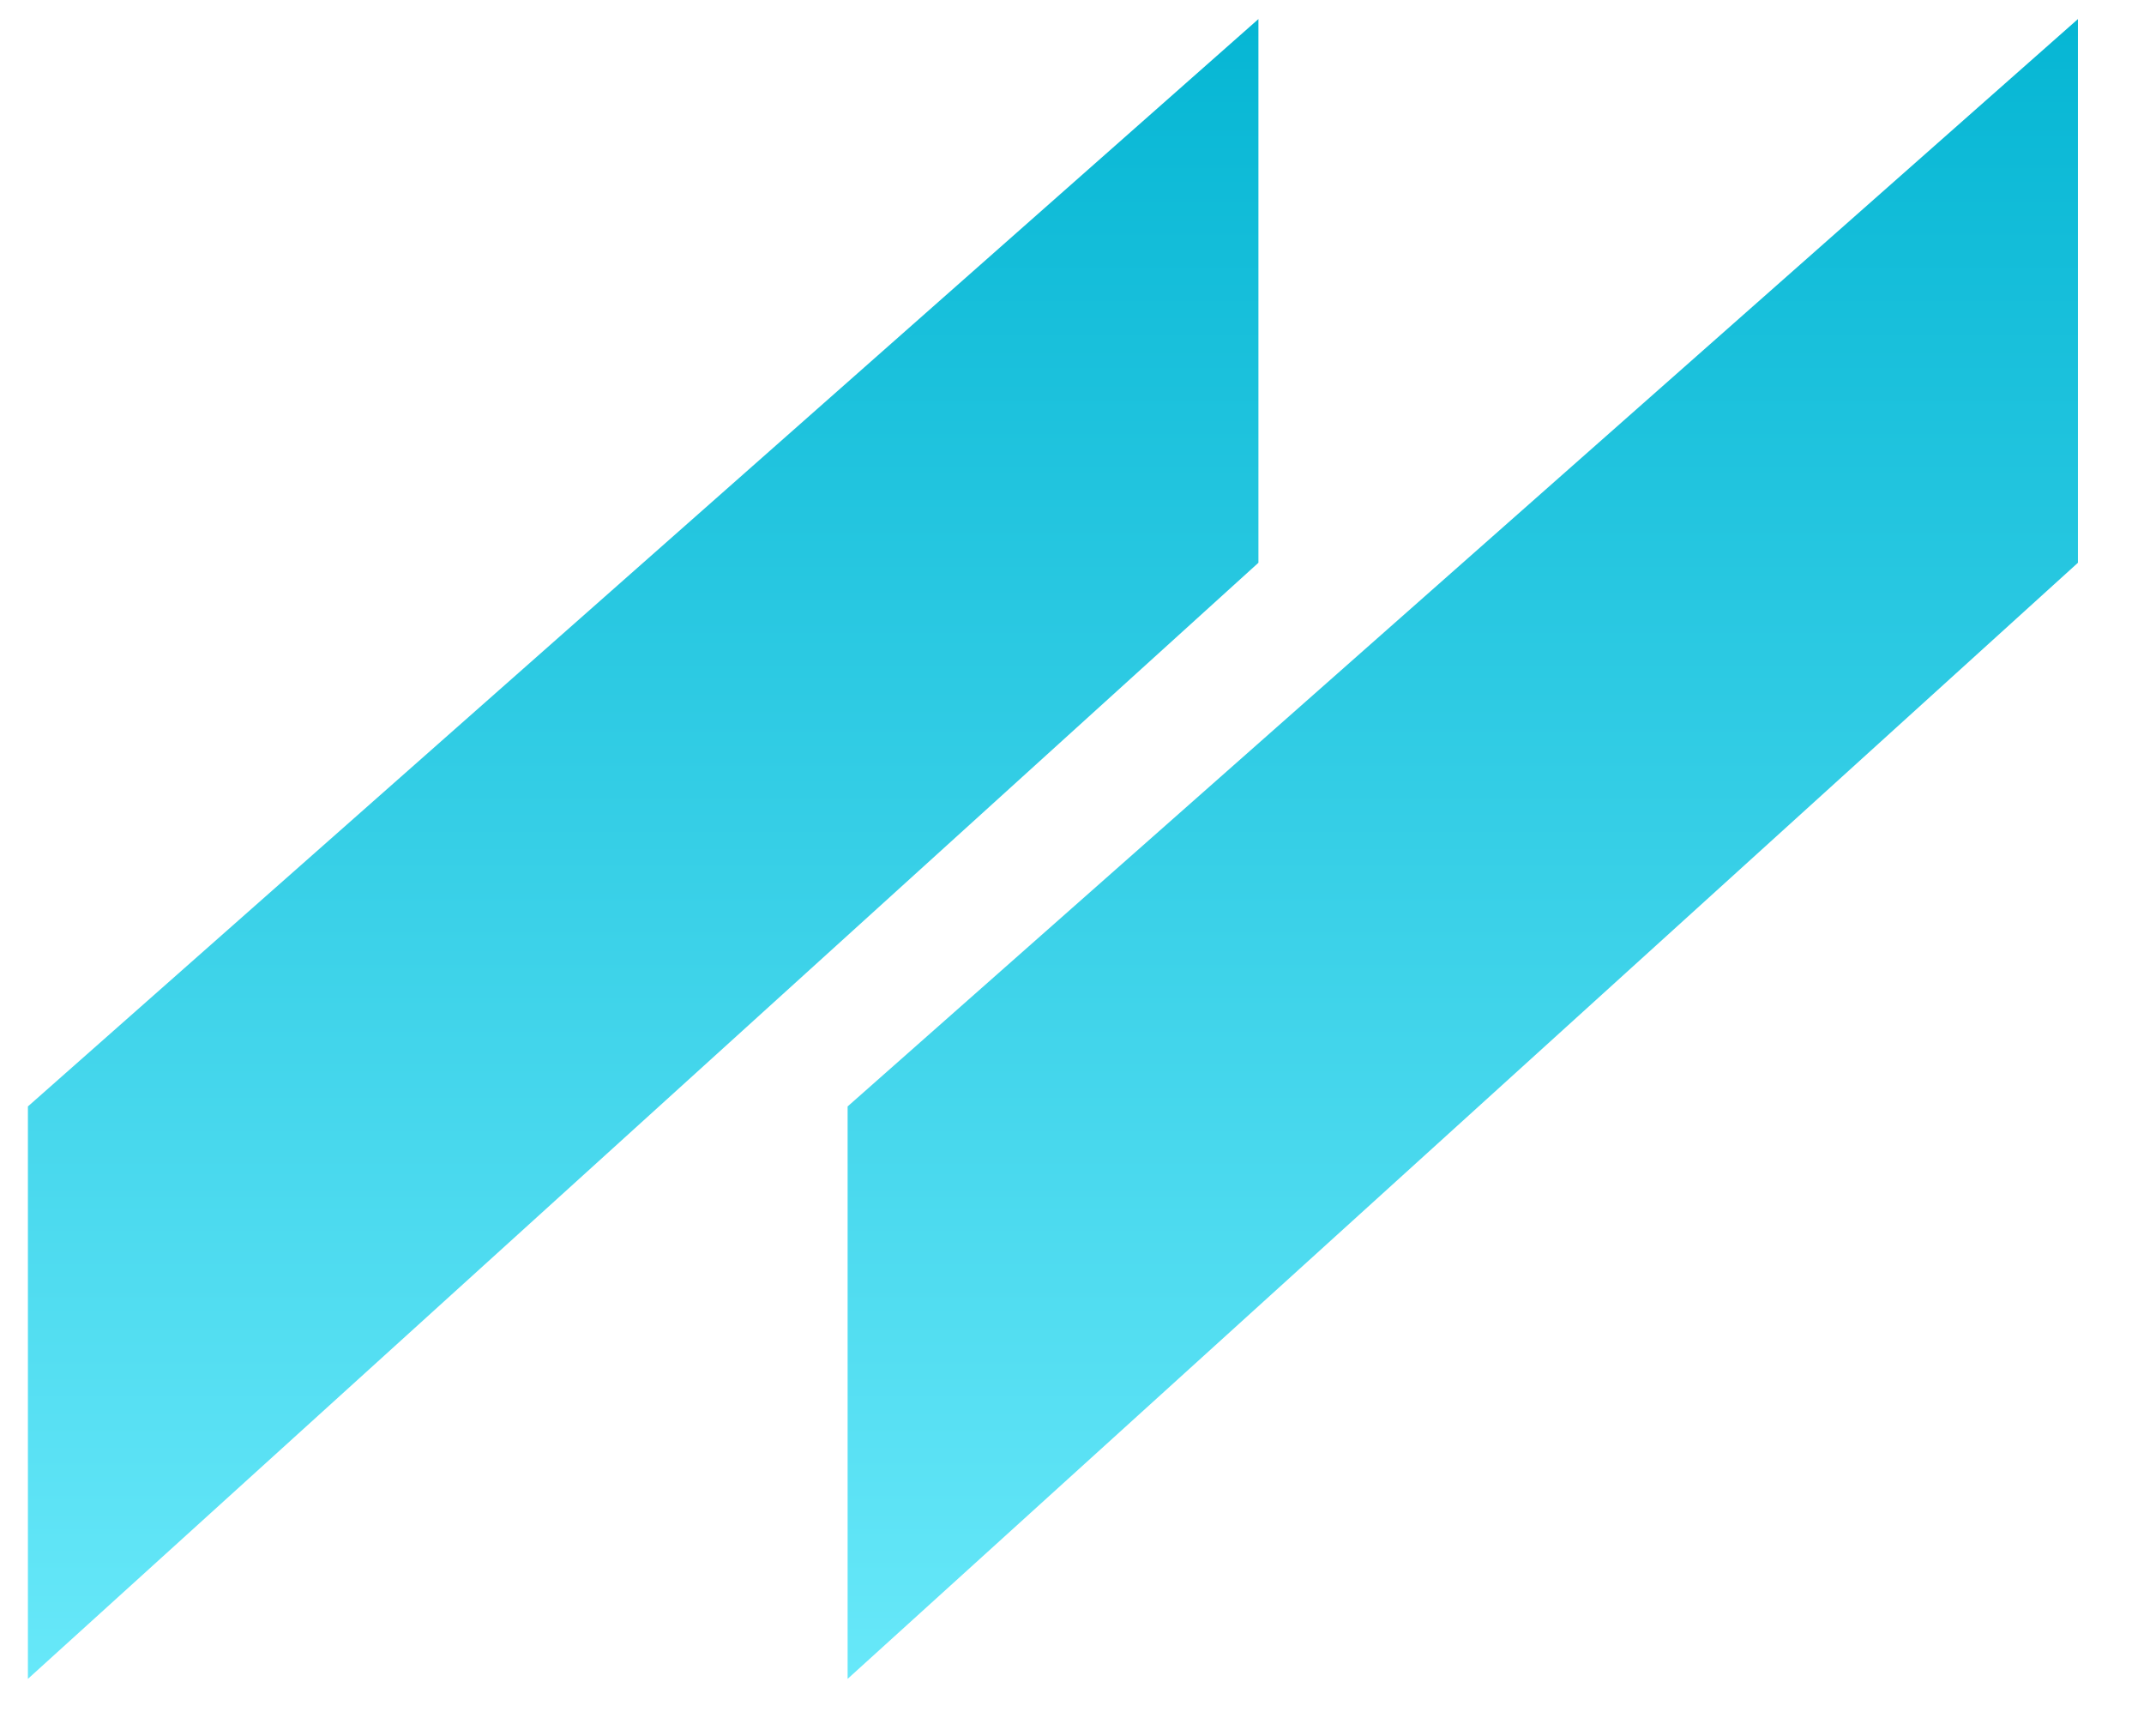
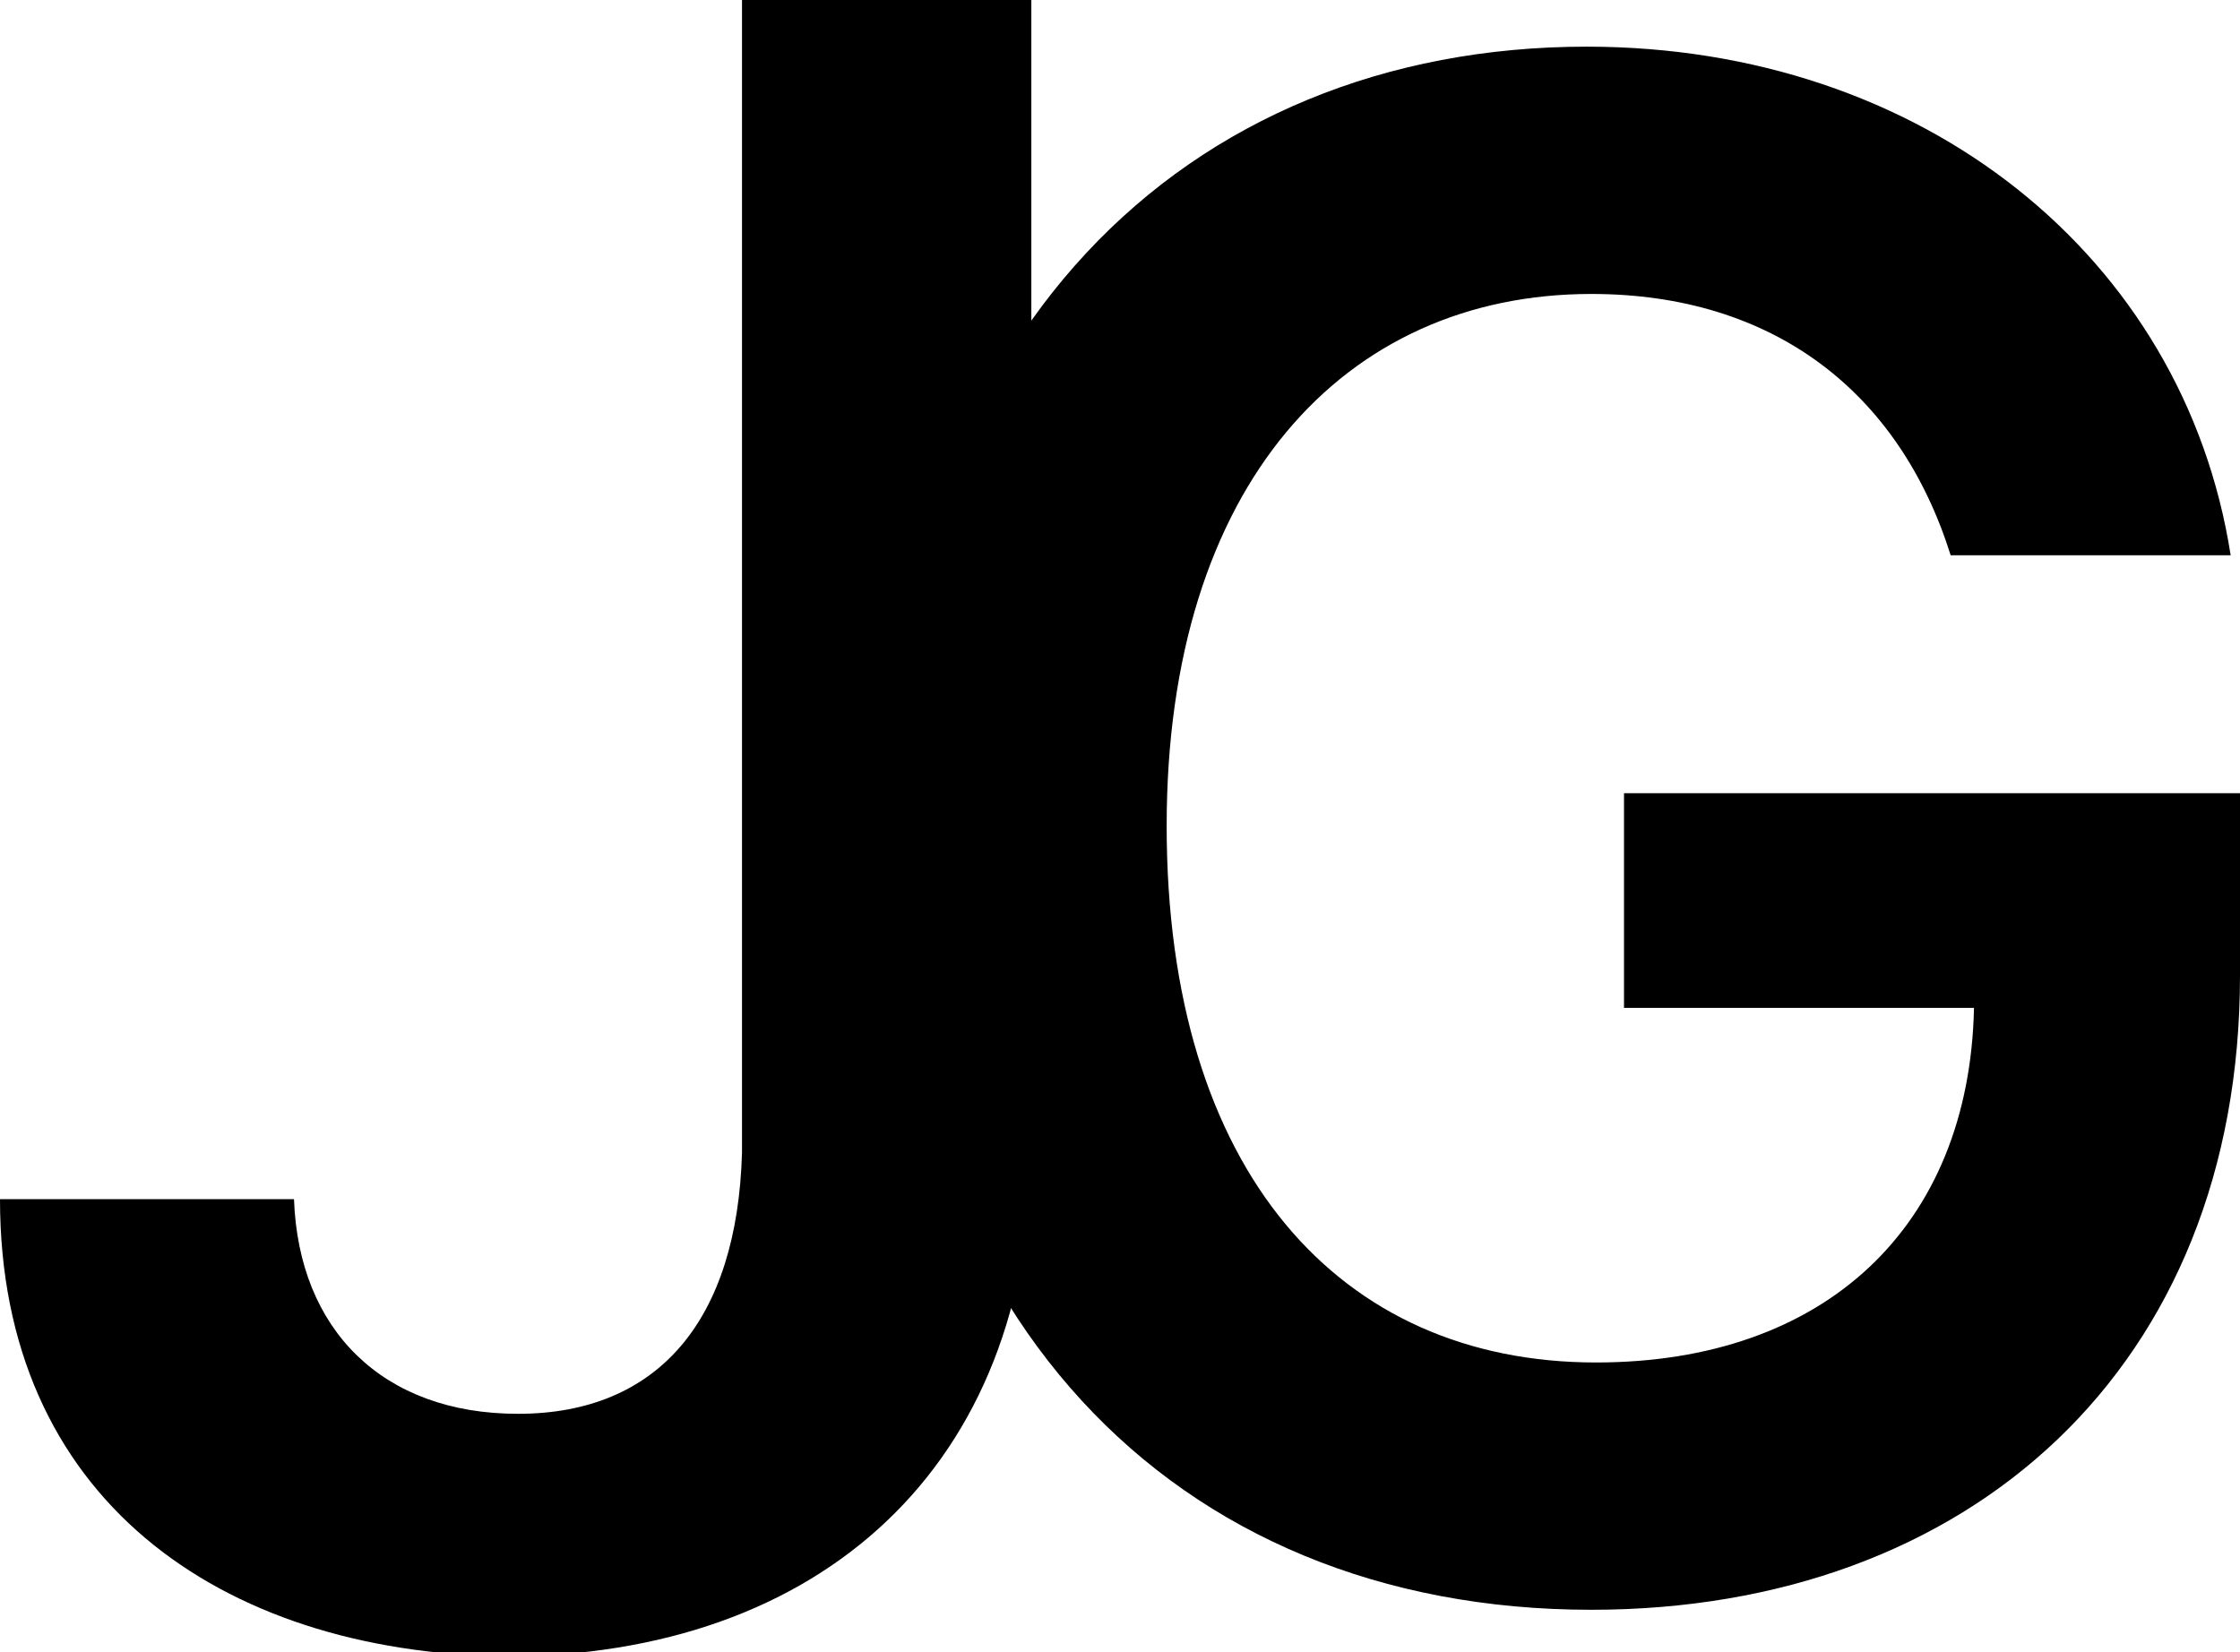
- <svg xmlns="http://www.w3.org/2000/svg" xmlns:xlink="http://www.w3.org/1999/xlink" version="1.1" preserveAspectRatio="xMidYMid meet" viewBox="344.564 330.278 111.737 91.218" width="53.87" height="43.61">
-   <defs>
-     <path d="M453.3 331.28L453.3 359.85L388.64 418.5L388.64 388.42L453.3 331.28Z" id="aFZf6T5ED" />
-     <linearGradient id="gradientb2ThqnP5Op" gradientUnits="userSpaceOnUse" x1="420.97" y1="331.28" x2="420.97" y2="418.5">
-       <stop style="stop-color: #06b6d4;stop-opacity: 1" offset="0%" />
-       <stop style="stop-color: #67e8f9;stop-opacity: 1" offset="100%" />
-     </linearGradient>
-     <path d="M410.23 331.28L410.23 359.85L345.56 418.5L345.56 388.42L410.23 331.28Z" id="a9fehgwfM" />
-     <linearGradient id="gradientk1wNV9Ostb" gradientUnits="userSpaceOnUse" x1="377.89" y1="331.28" x2="377.89" y2="418.5">
-       <stop style="stop-color: #06b6d4;stop-opacity: 1" offset="0%" />
-       <stop style="stop-color: #67e8f9;stop-opacity: 1" offset="100%" />
-     </linearGradient>
-   </defs>
-   <g>
-     <g>
-       <use xlink:href="#aFZf6T5ED" opacity="1" fill="url(#gradientb2ThqnP5Op)" />
-     </g>
-     <g>
-       <use xlink:href="#a9fehgwfM" opacity="1" fill="url(#gradientk1wNV9Ostb)" />
-     </g>
-   </g>
+ <svg xmlns="http://www.w3.org/2000/svg" class="main-logo-svg" viewBox="0 0 48 35.4" style="enable-background:new 0 0 48 35.4" xml:space="preserve">
+   <path d="M34.1 6.3c-5.3 0-9.1 4.1-9.1 11.4 0 7.4 3.7 11.5 9.2 11.5 4.9 0 8-2.9 8.1-7.6h-7.5V17H48v3.9c0 8.4-5.8 13.6-13.9 13.6-9 0-15.1-6.4-15.1-16.7C19 7.2 25.4 1 34 1c7.2 0 12.8 4.5 13.8 10.9h-6c-1.1-3.5-3.8-5.6-7.7-5.6z" />
+   <path d="M22.1 0v24.6c0 6.8-4.5 10.9-11.3 10.9C4.7 35.4 0 32.1 0 25.7h6.3c.1 2.8 1.9 4.6 4.8 4.6 3 0 4.7-2 4.8-5.6V0h6.2z" />
</svg>
